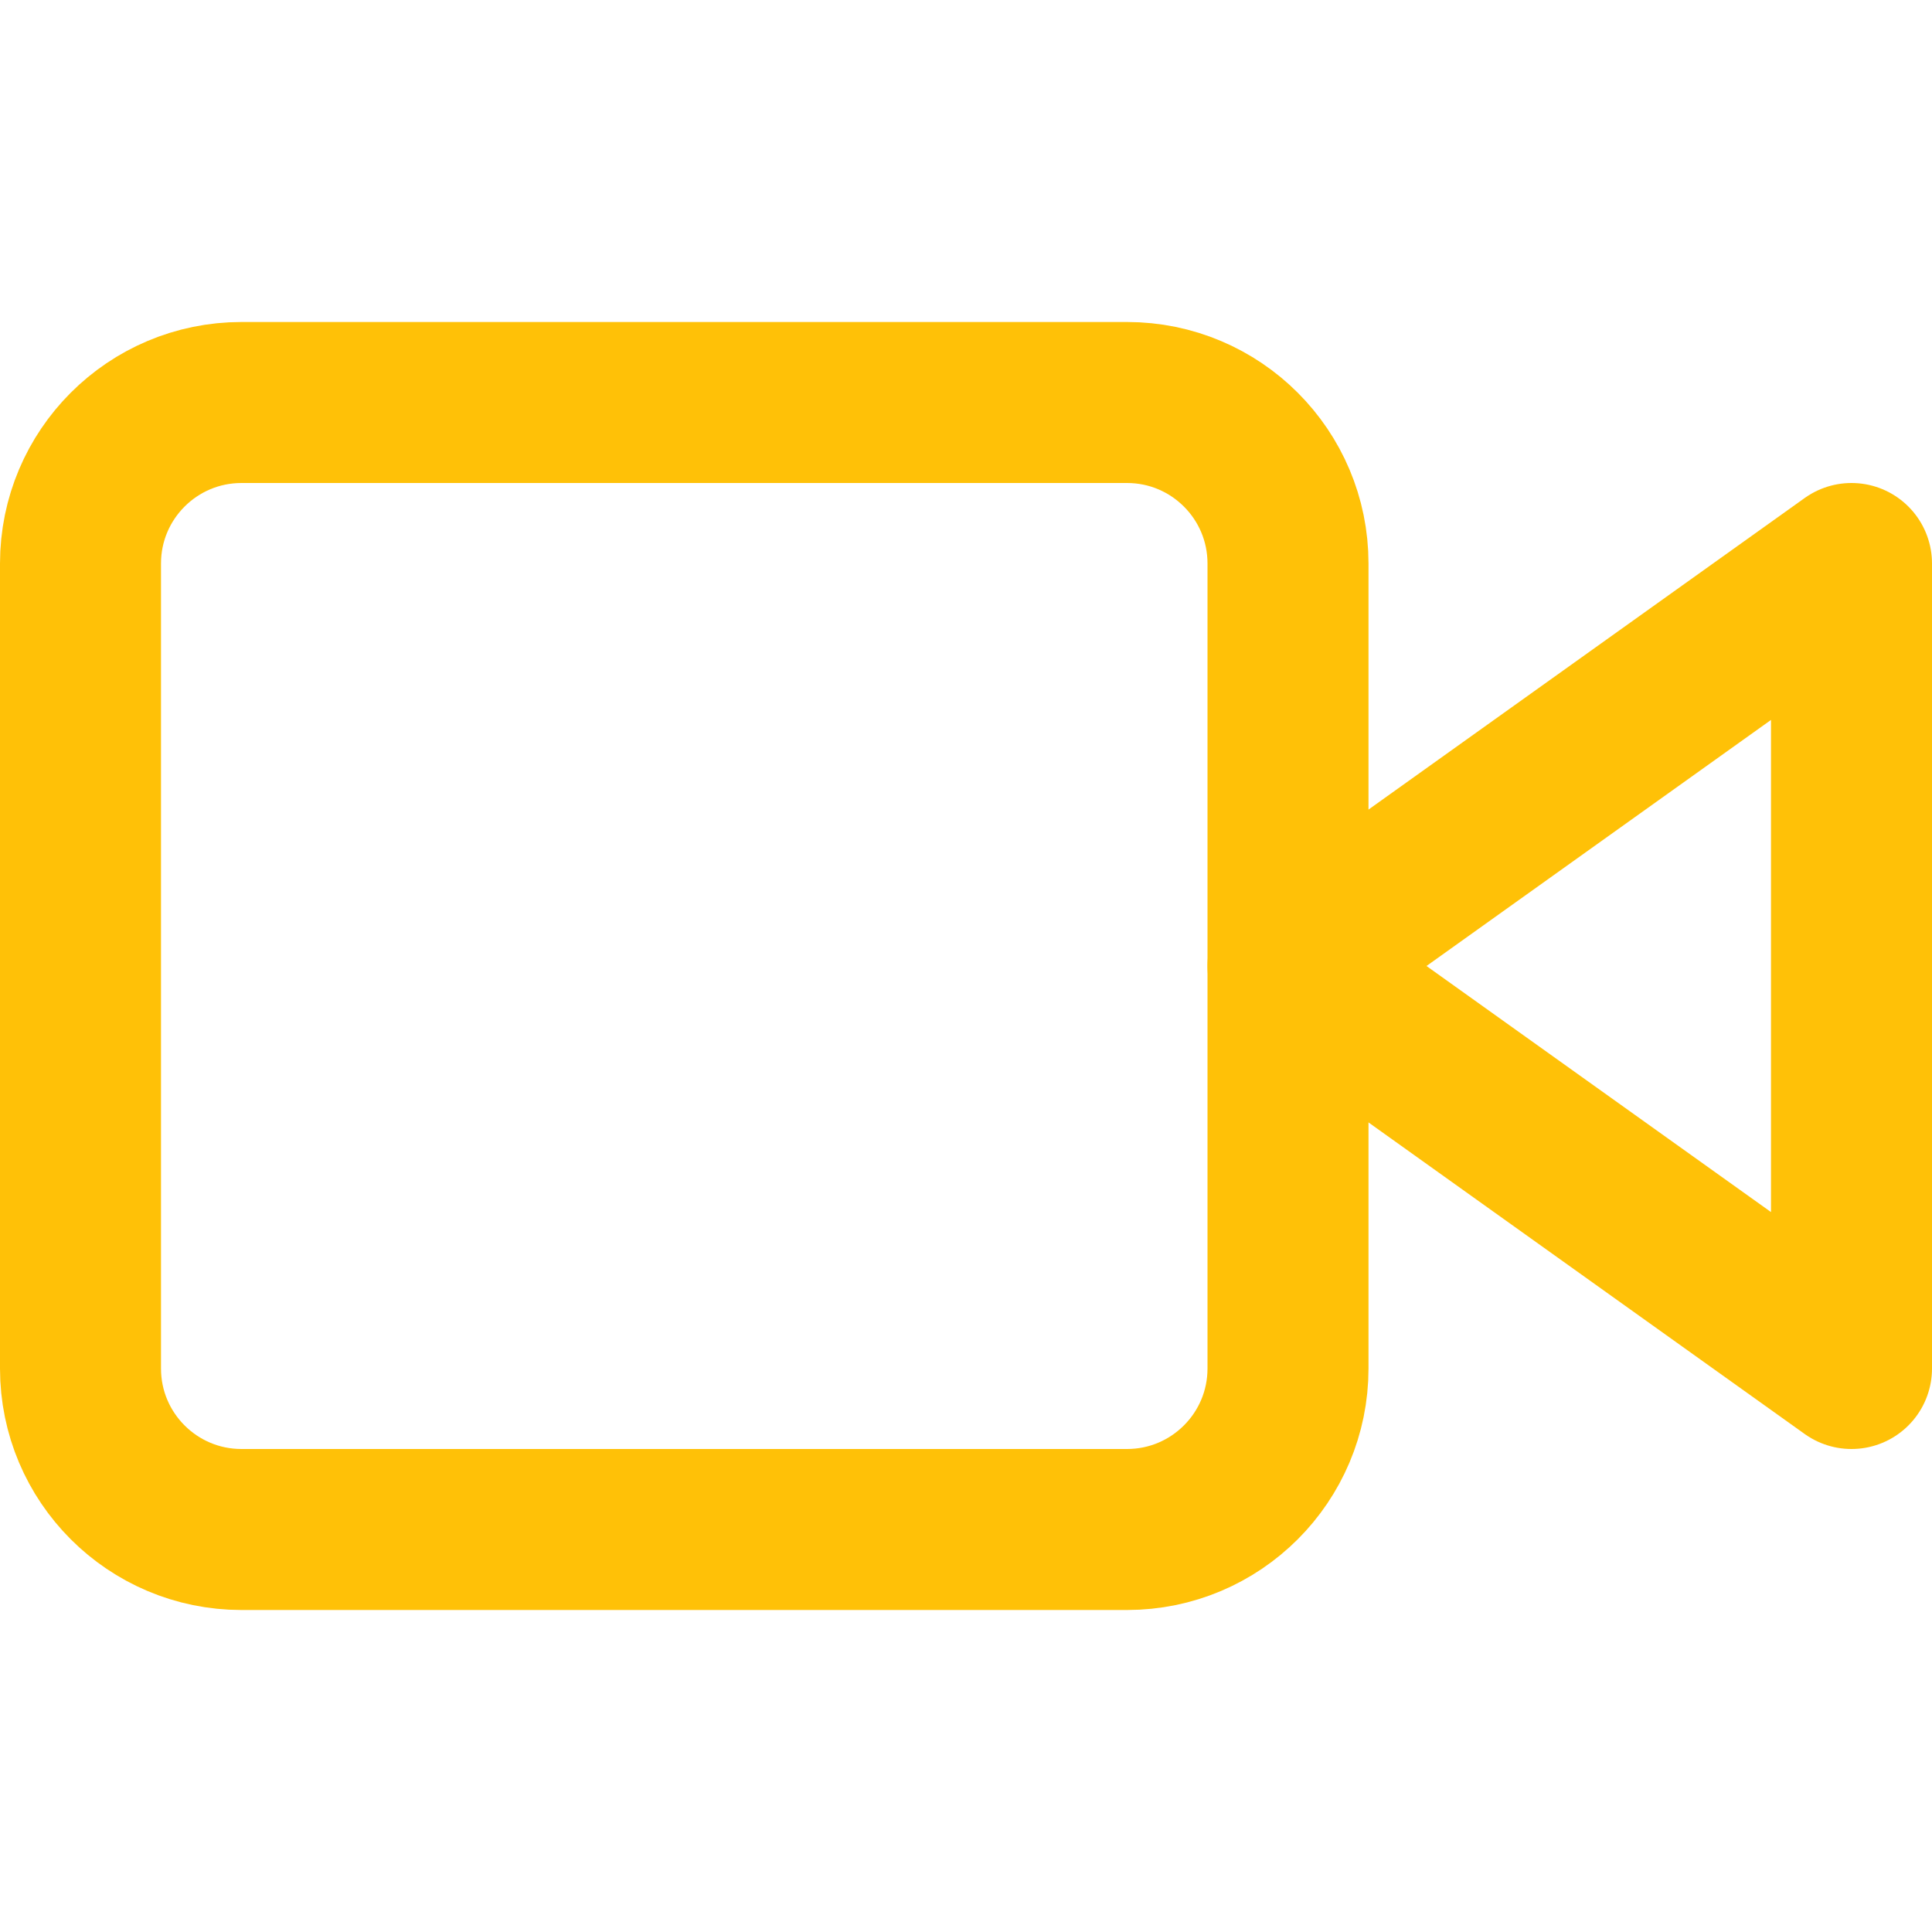
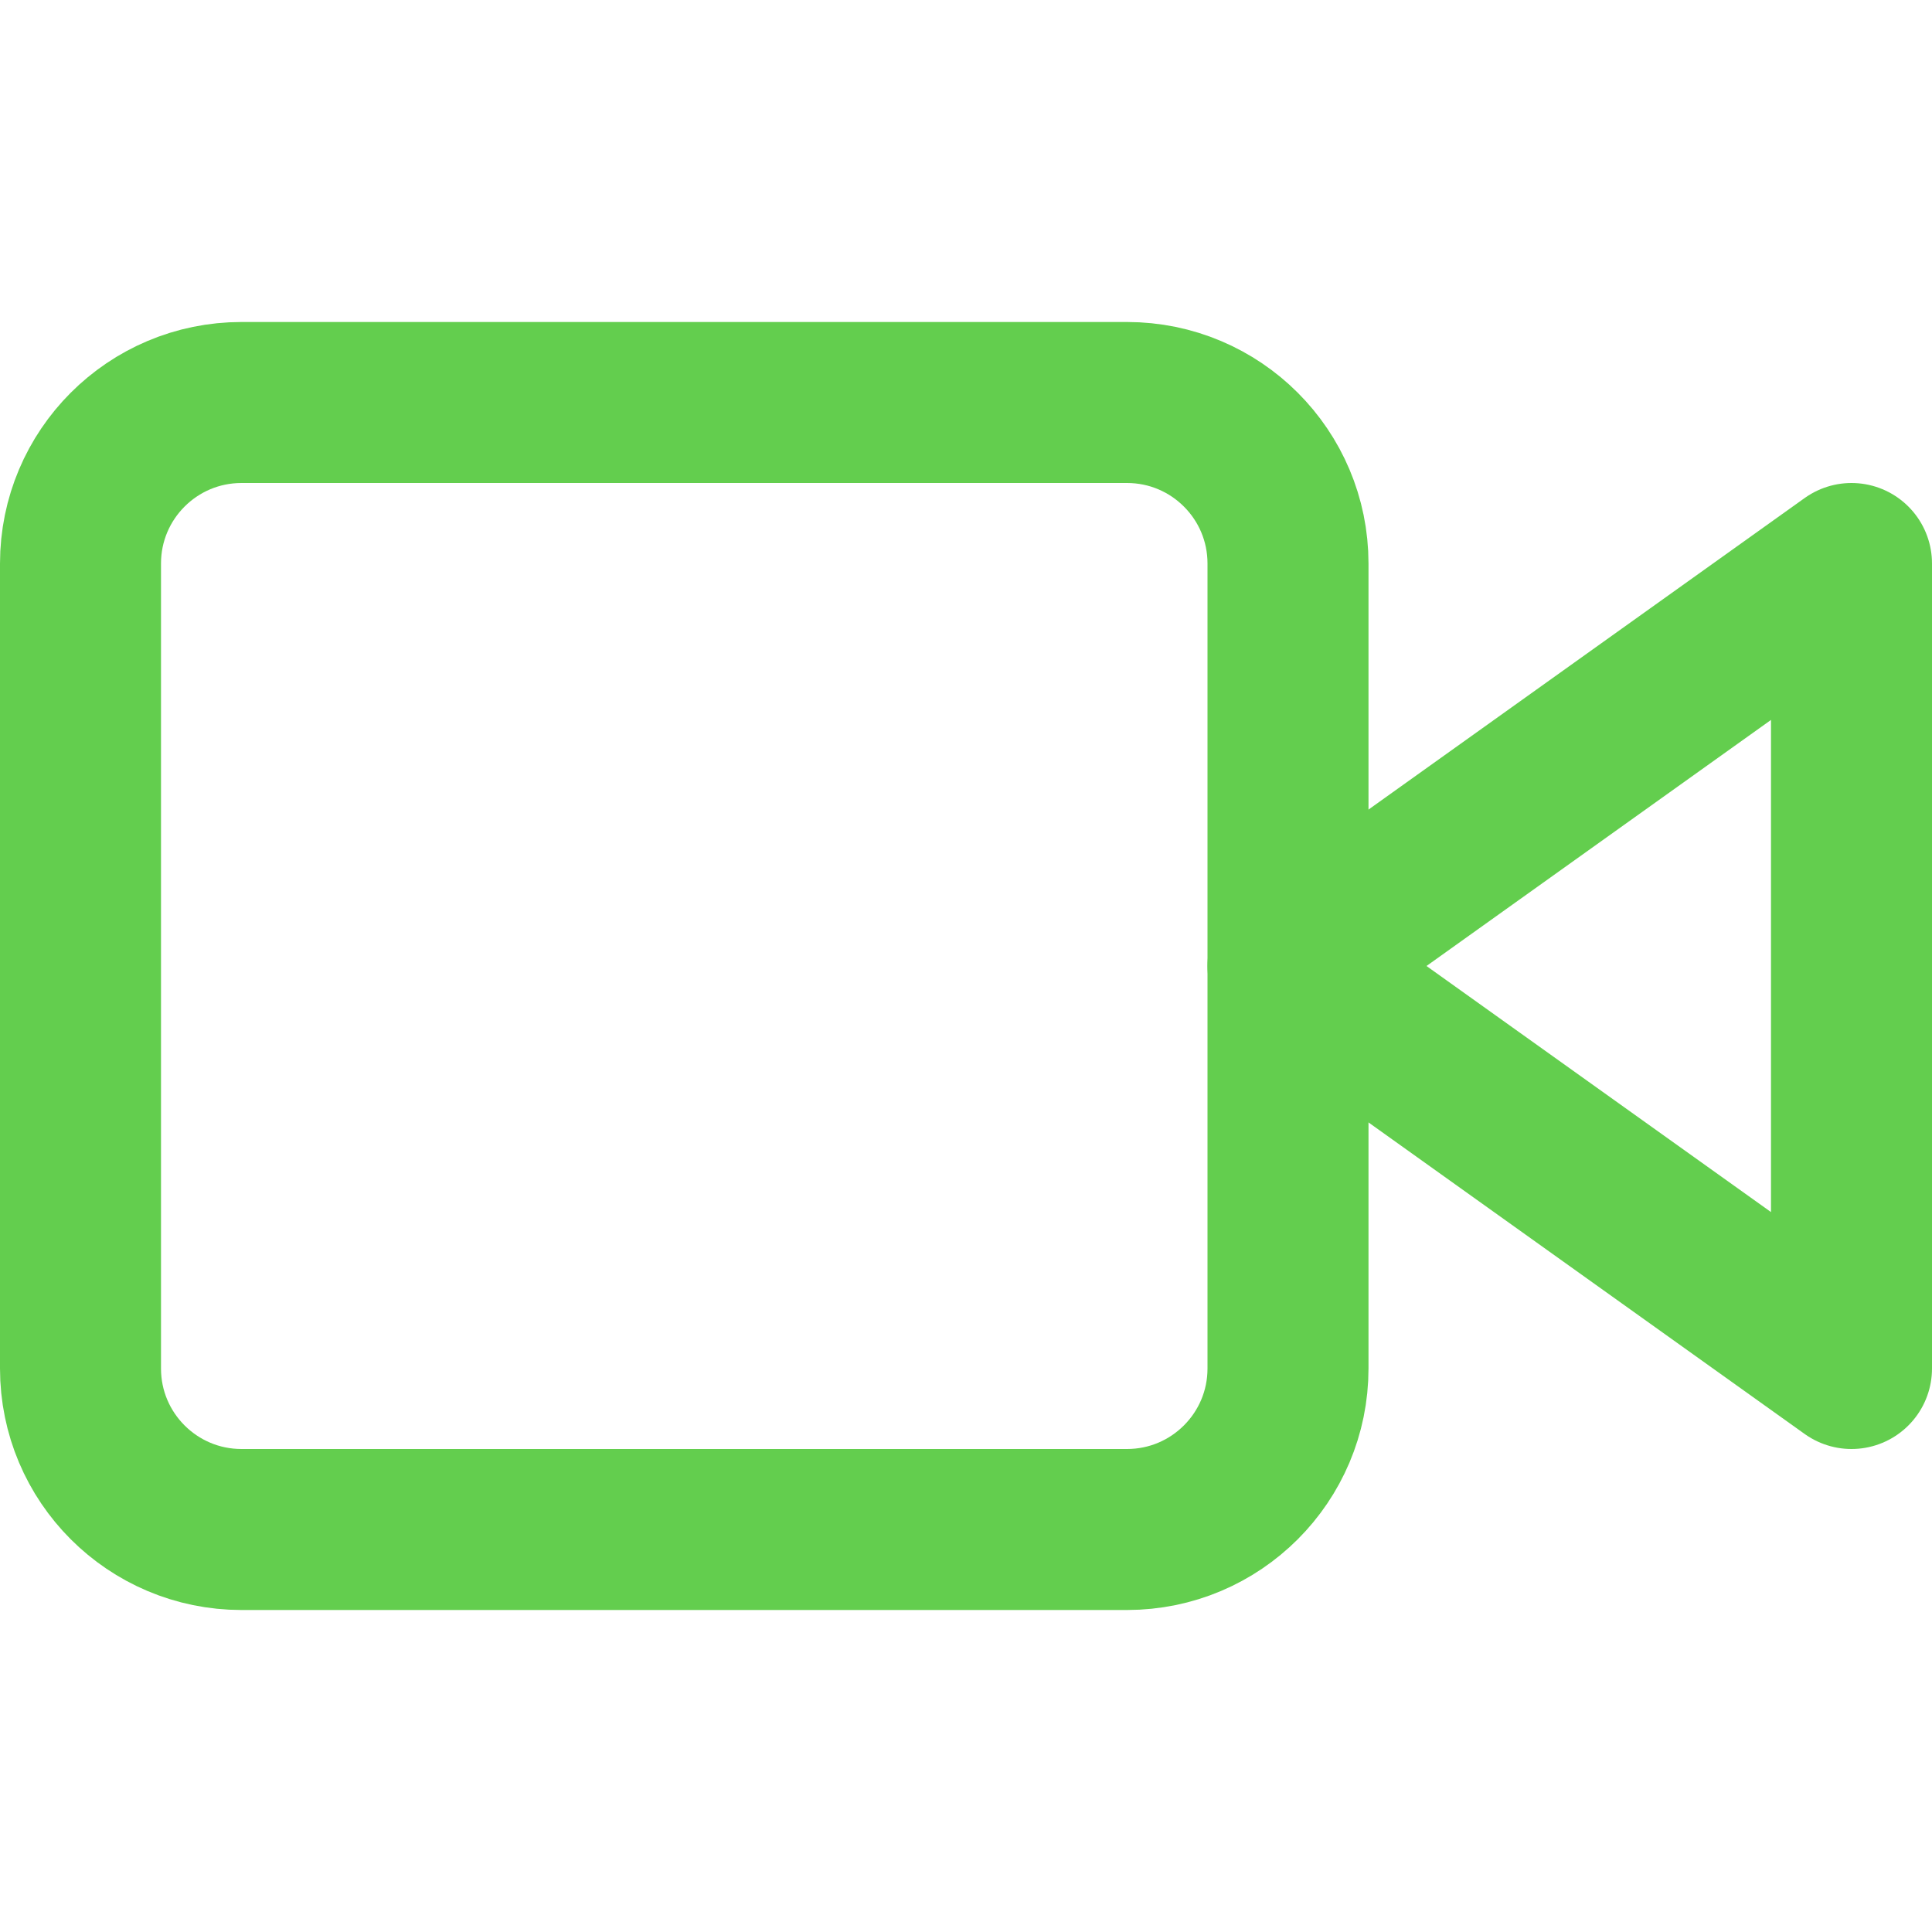
- <svg xmlns="http://www.w3.org/2000/svg" width="24" height="24" viewBox="0 0 24 24" fill="none" stroke="#ffc107" stroke-width="2" stroke-linecap="round" stroke-linejoin="round" class="feather feather-video">
+ <svg xmlns="http://www.w3.org/2000/svg" width="24" height="24" viewBox="0 0 24 24" fill="none" stroke="#63CE4E" stroke-width="2" stroke-linecap="round" stroke-linejoin="round" class="feather feather-video">
  <polygon points="23 7 16 12 23 17 23 7" />
  <rect x="1" y="5" width="15" height="14" rx="2" ry="2" />
</svg>
